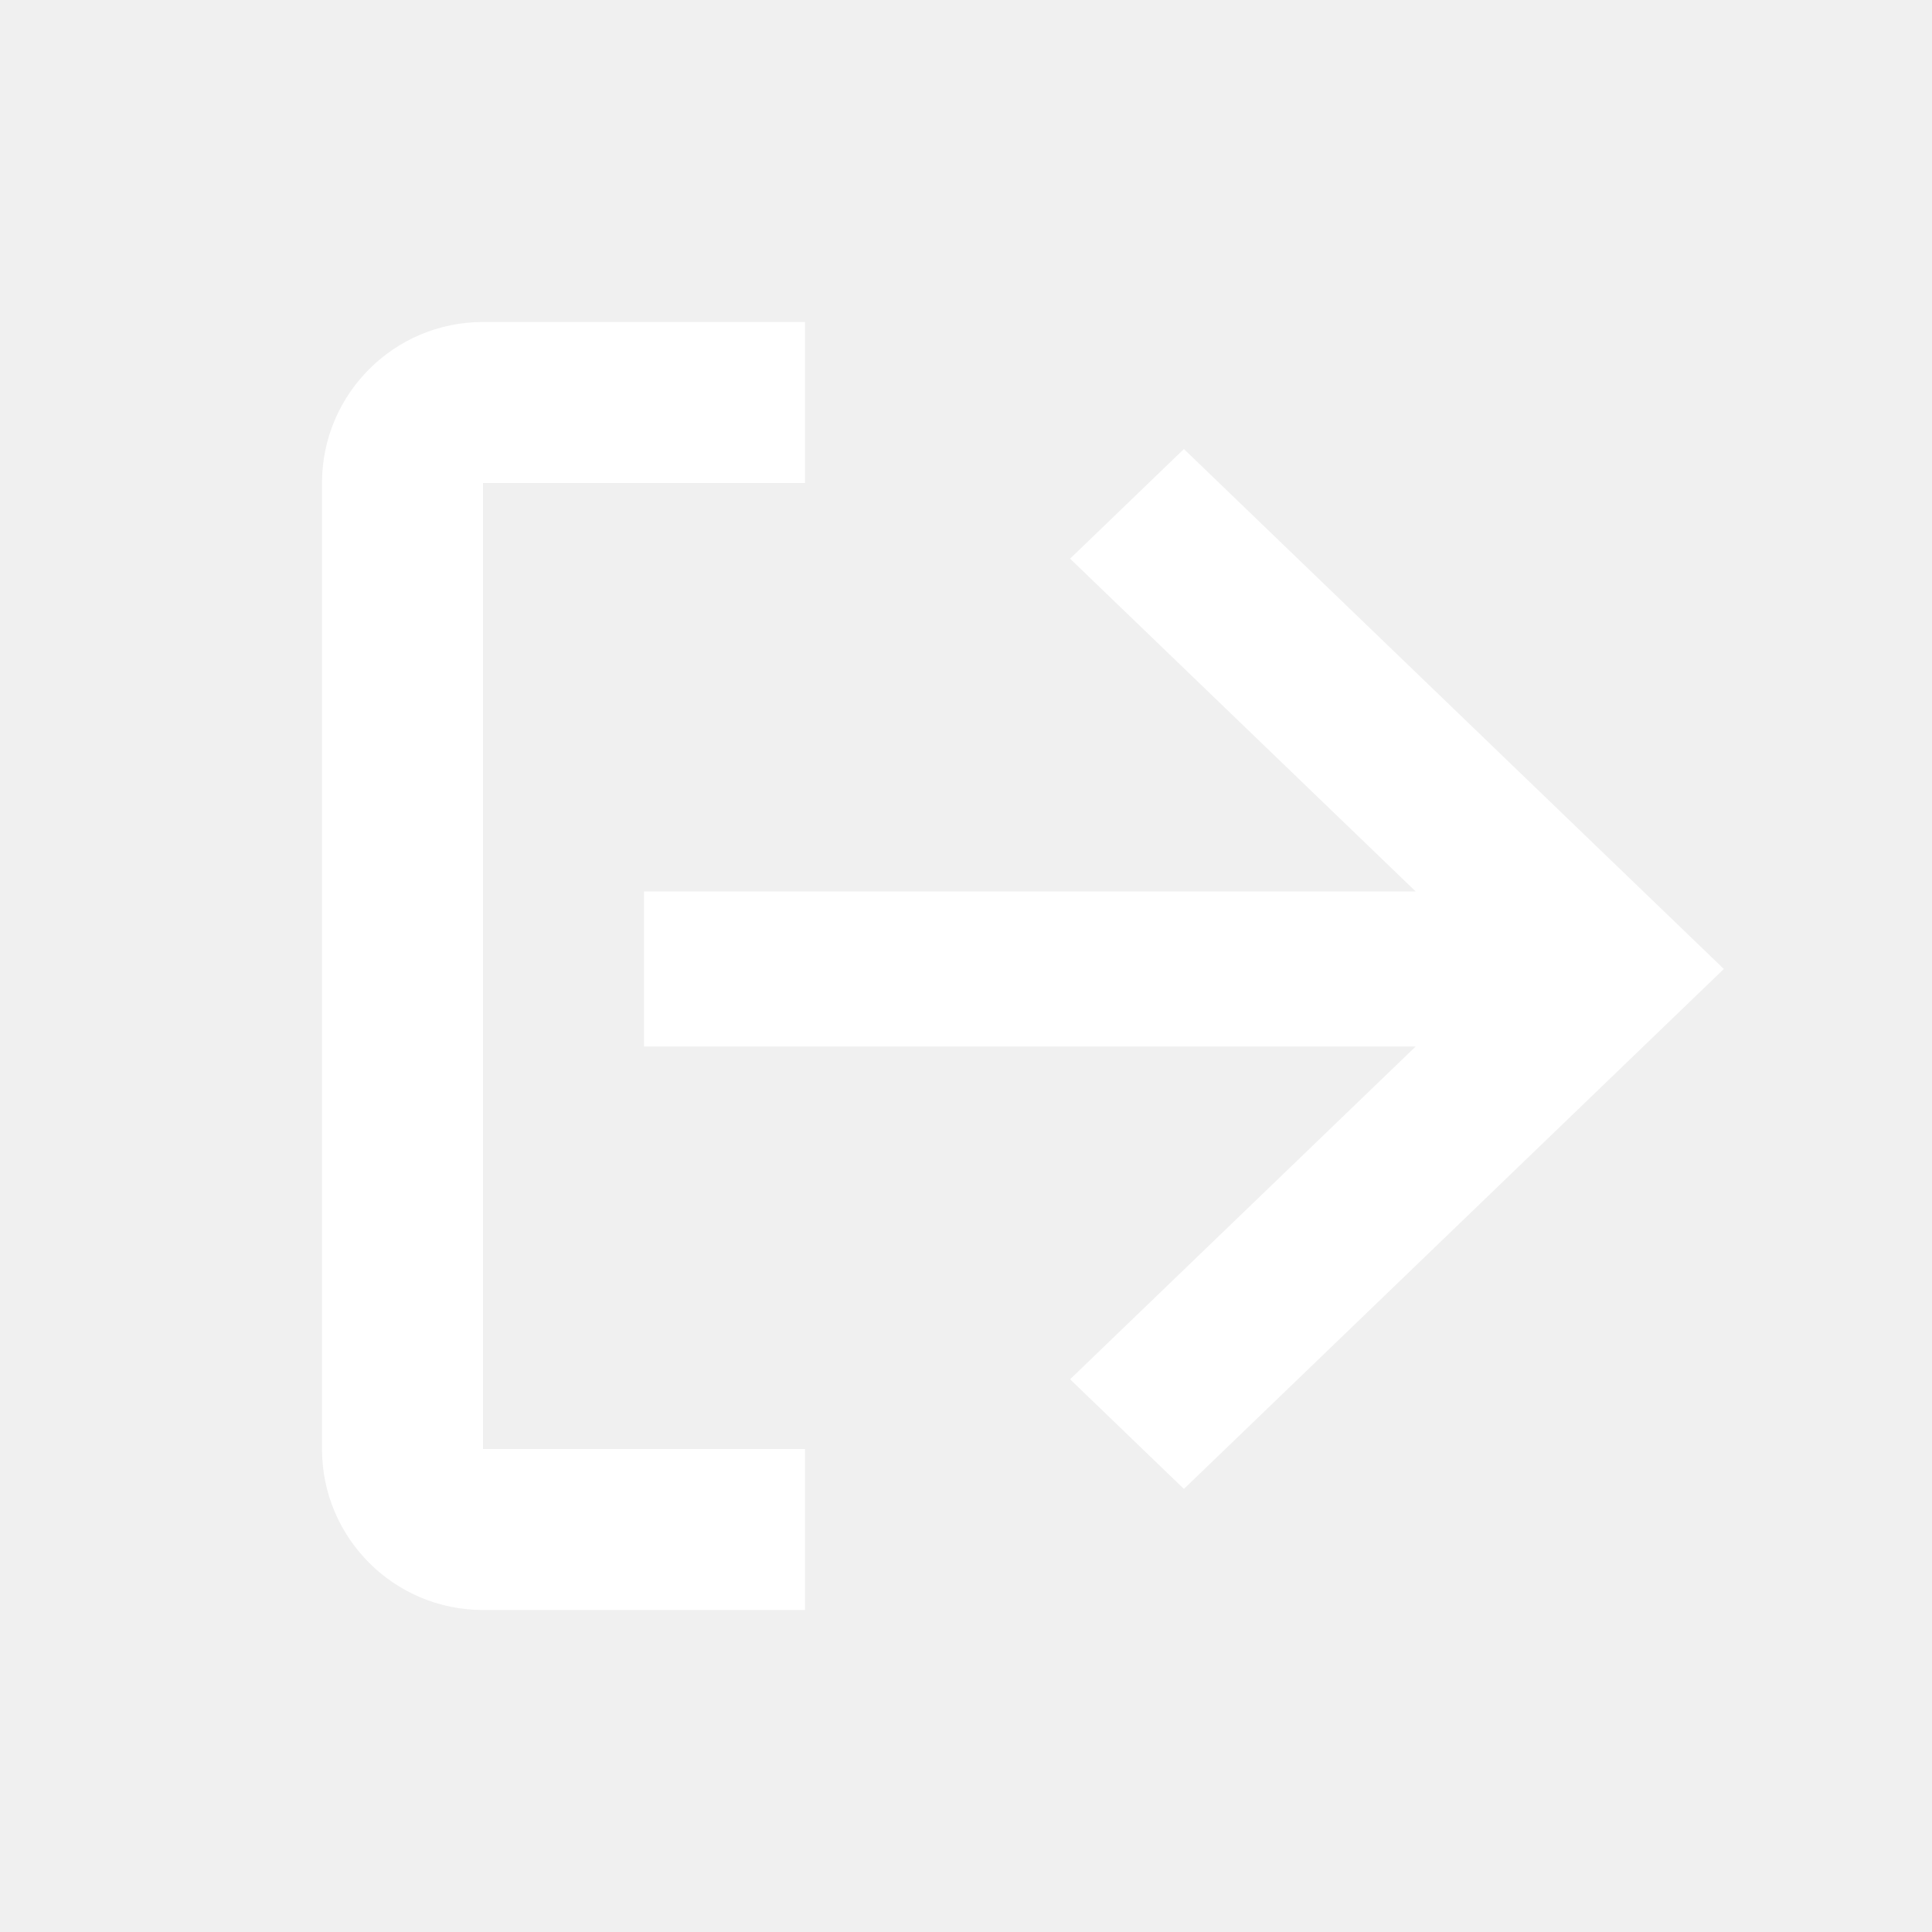
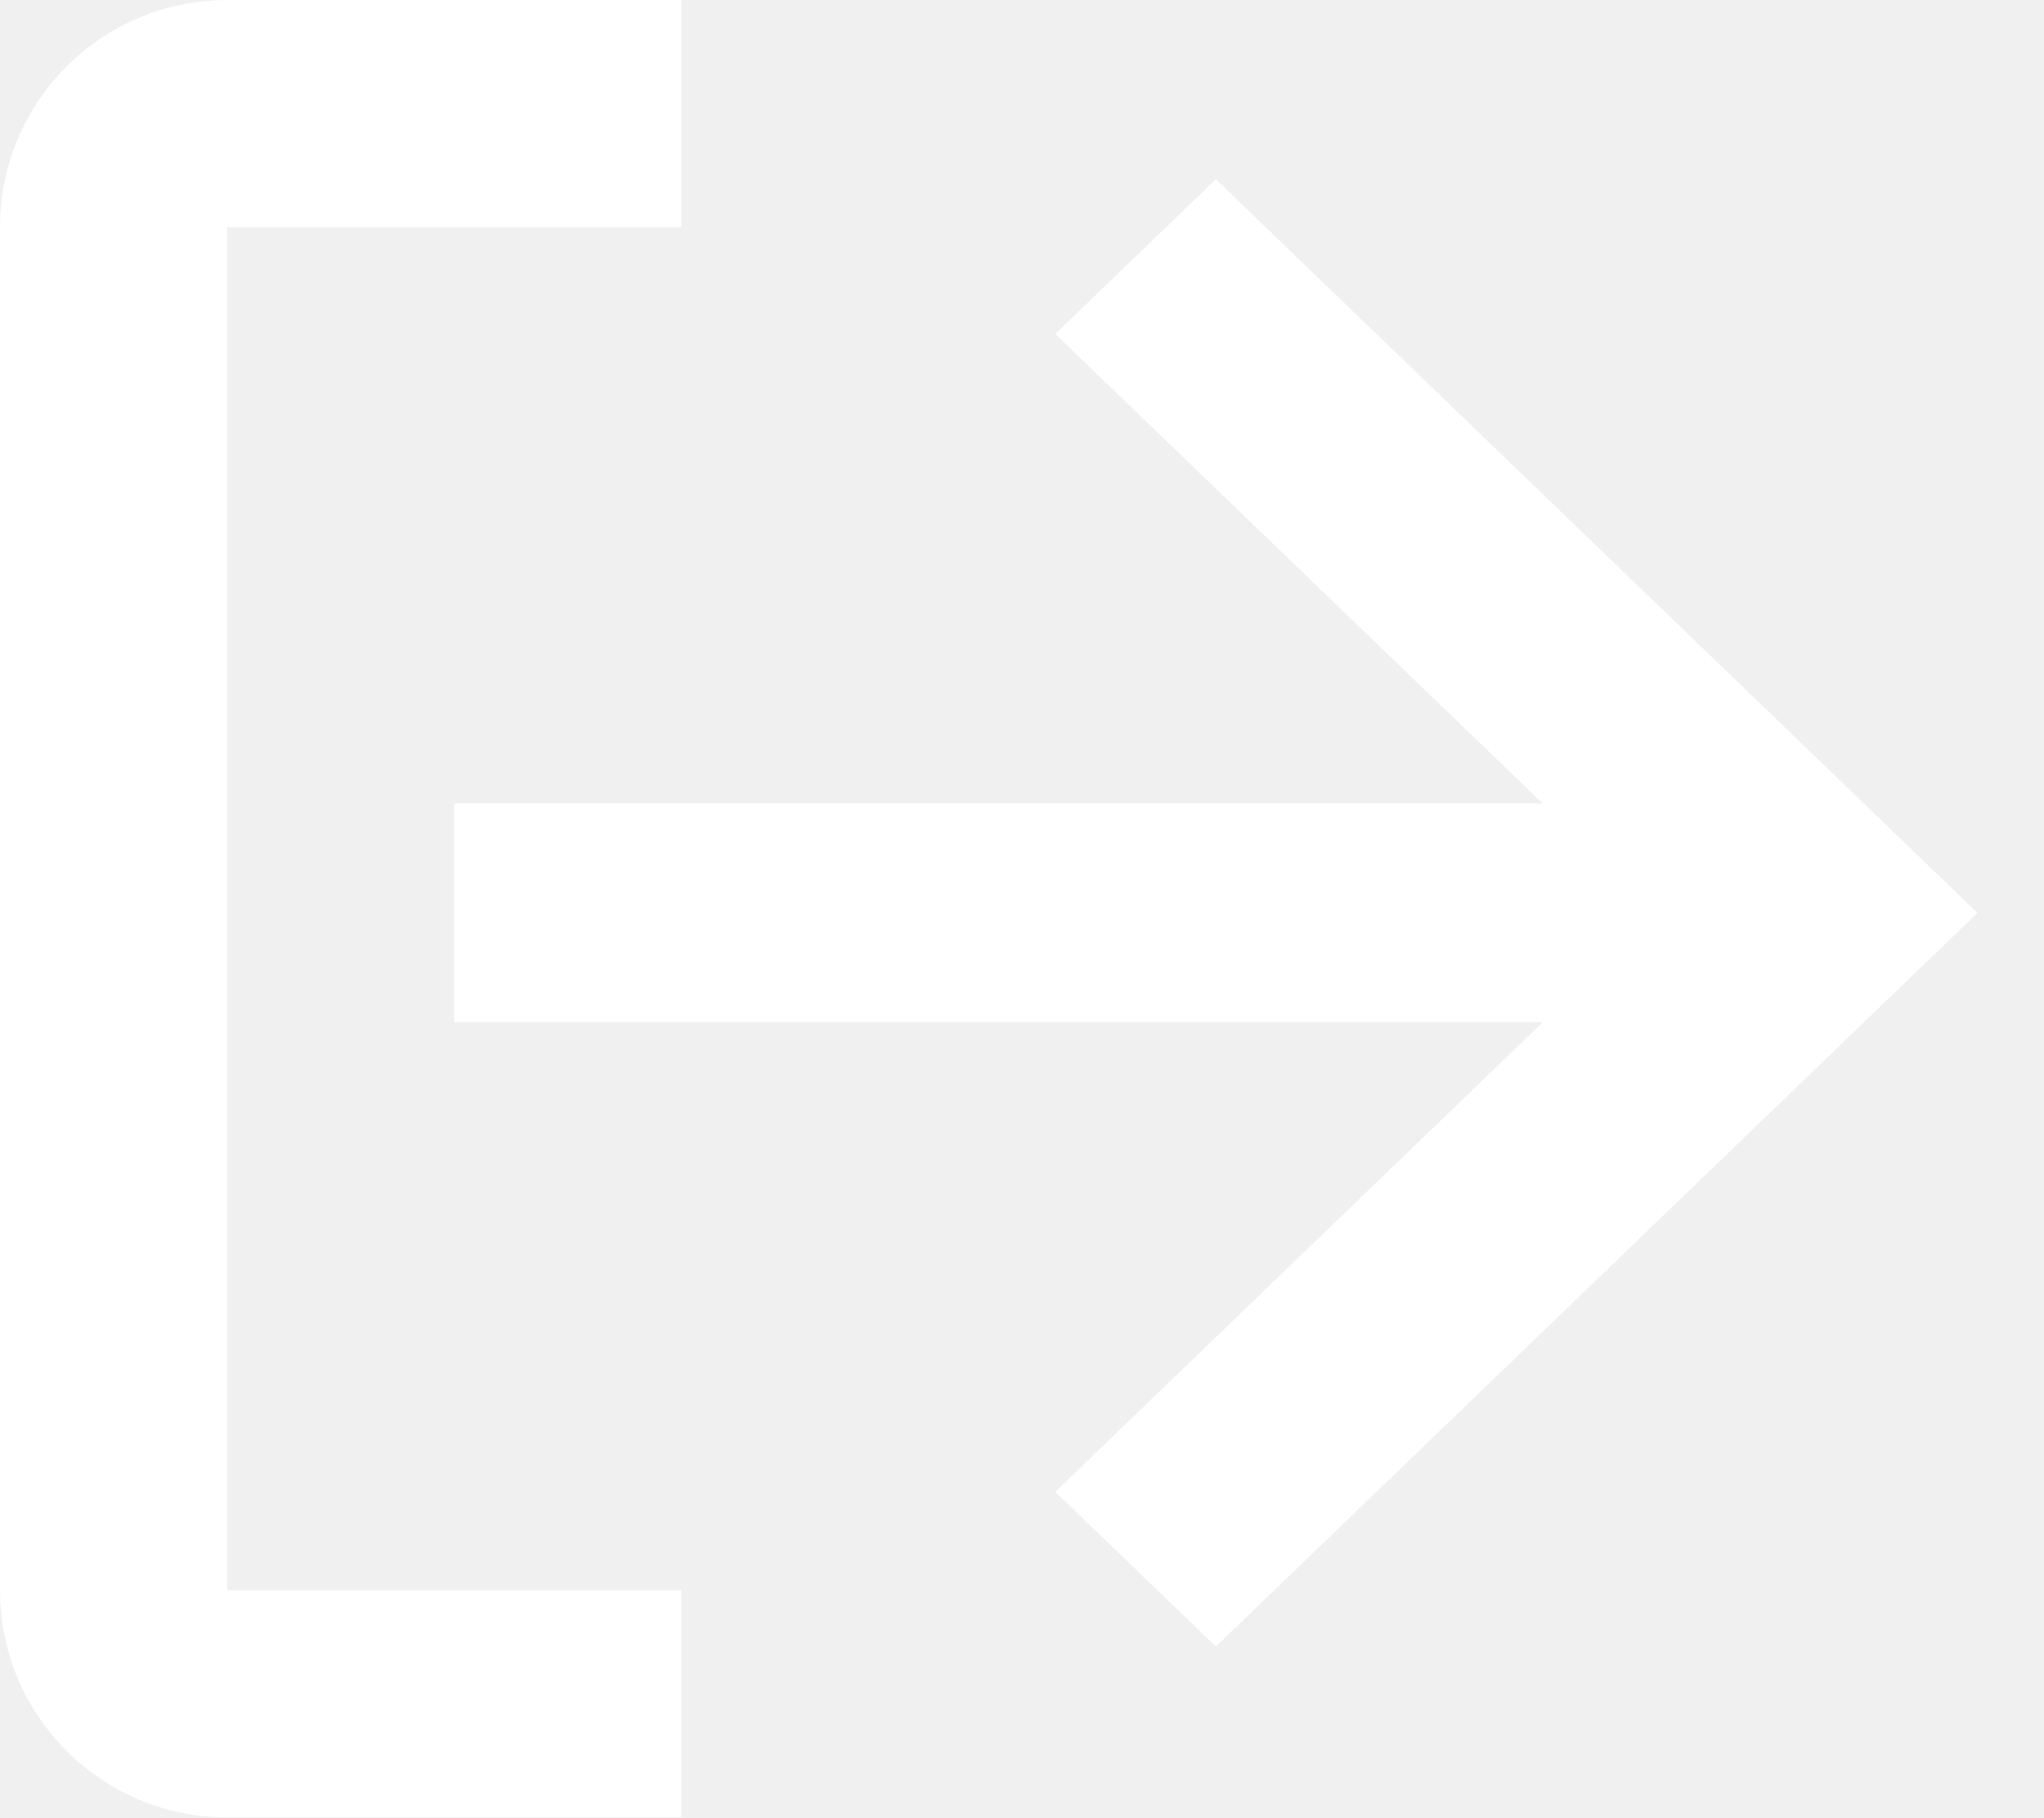
- <svg xmlns="http://www.w3.org/2000/svg" width="24" height="24" fill="none">
-   <path fill-rule="evenodd" clip-rule="evenodd" d="M10 6H6v12h4v2H6a2 2 0 01-2-2V6a2 2 0 012-2h4v2zm7.586 7l-4.293 4.134 1.414 1.362 6.707-6.459-6.707-6.459-1.414 1.362 4.293 4.134H8V13h9.586z" fill="#fff" />
+ <svg xmlns="http://www.w3.org/2000/svg" width="18" height="16" fill="none">
+   <path fill-rule="evenodd" clip-rule="evenodd" d="M6 2H2v12h4v2H2a2 2 0 01-2-2V2a2 2 0 012-2h4v2zm7.586 7l-4.293 4.134 1.414 1.362 6.707-6.459-6.707-6.459L9.293 2.94l4.293 4.134H4V9h9.586z" fill="#fff" />
</svg>
